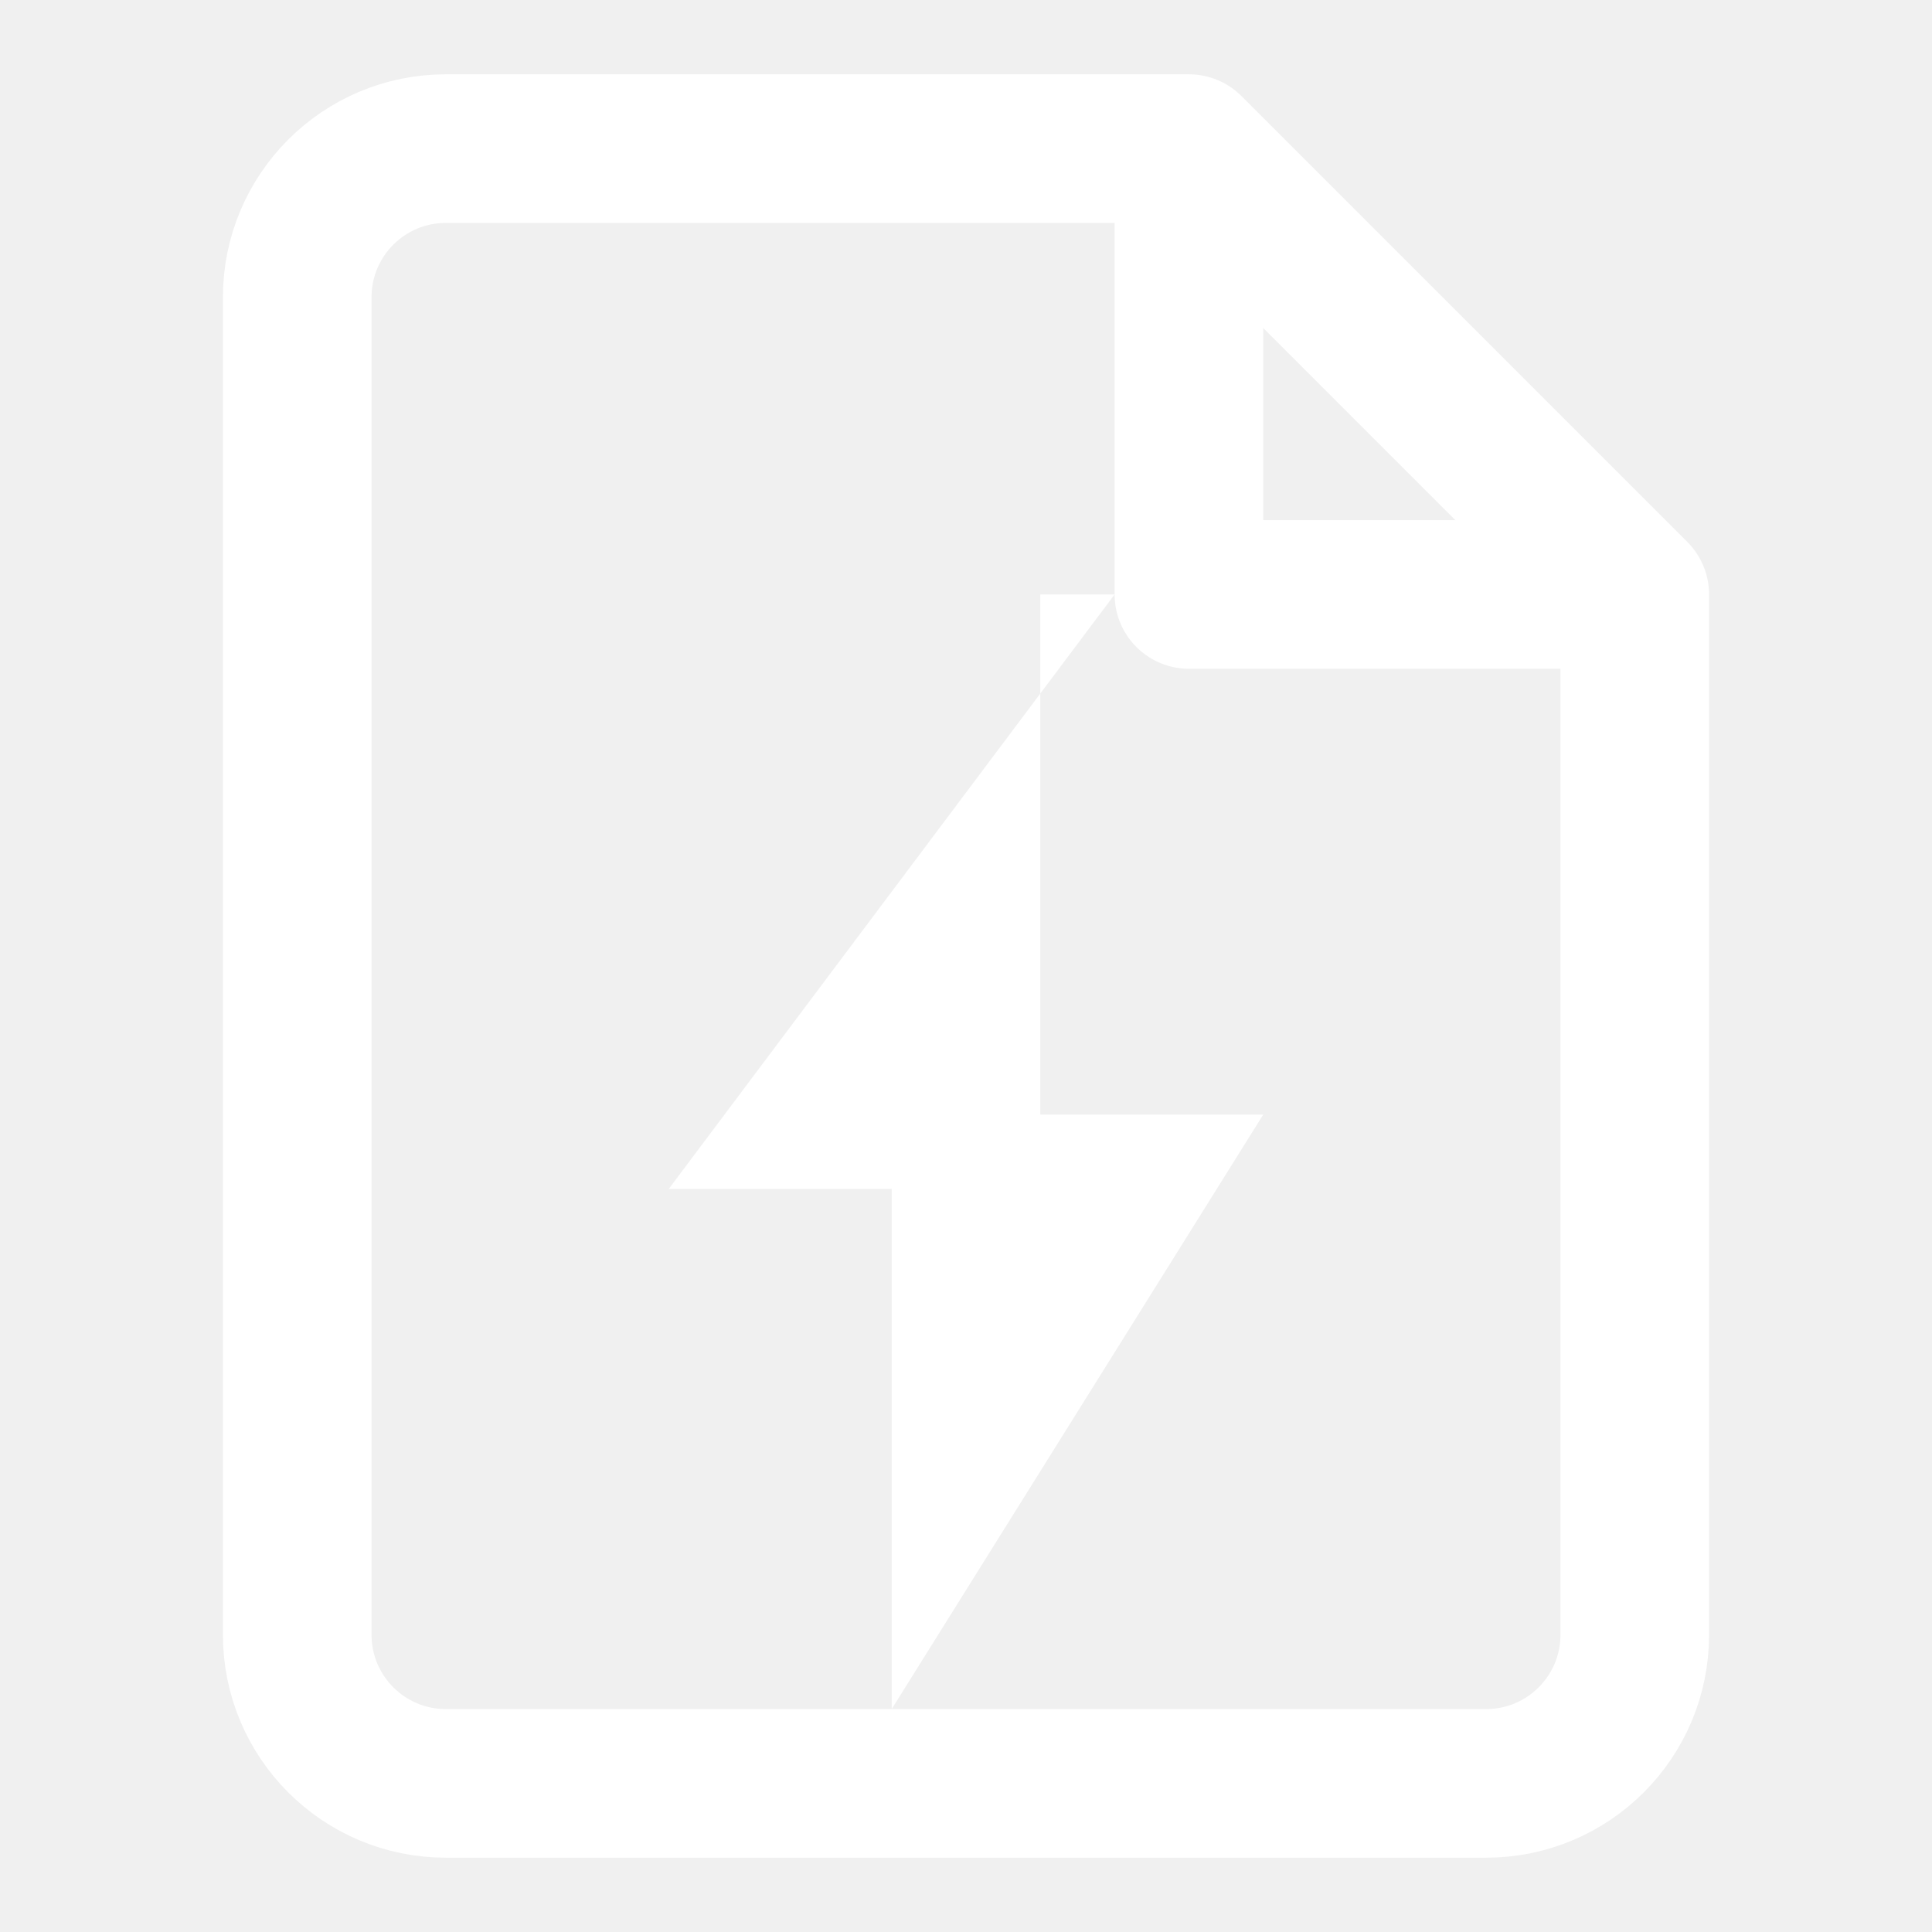
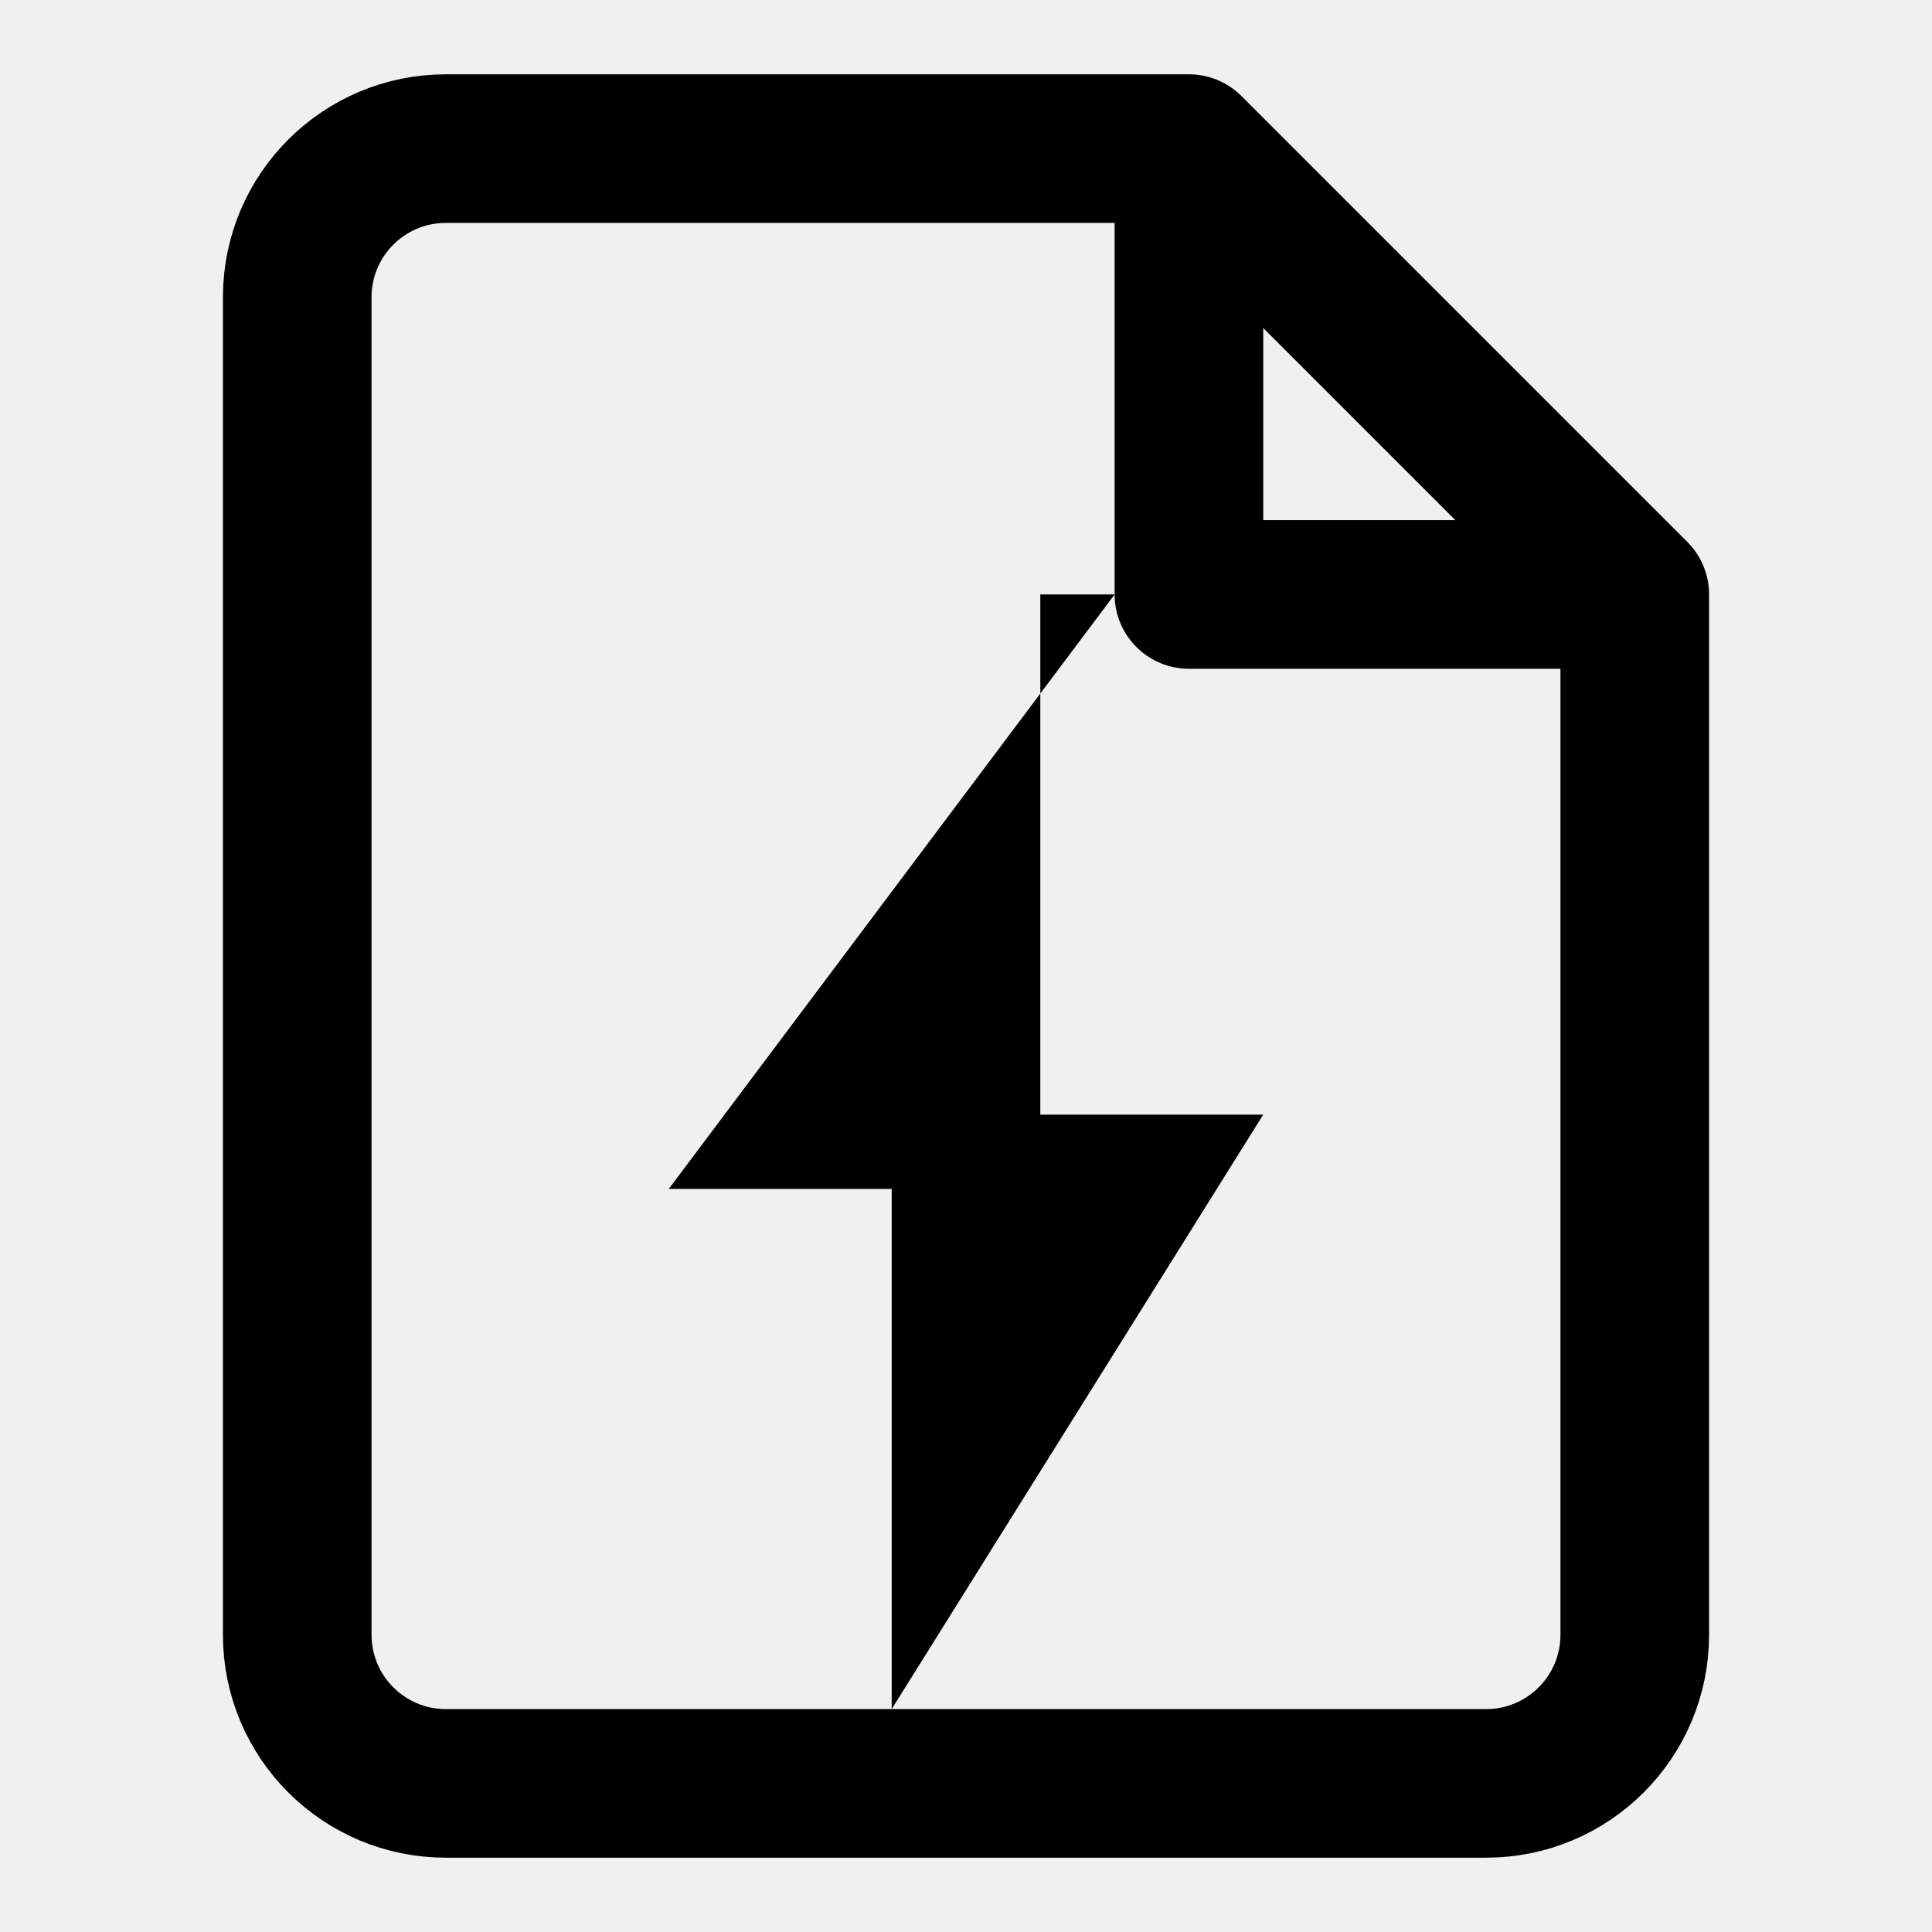
<svg xmlns="http://www.w3.org/2000/svg" width="13" height="13" viewBox="0 0 13 13" fill="none">
-   <path d="M3 1 H8 L11 4 V11 A1 1 0 0 1 10 12 H3 A1 1 0 0 1 2 11 V2 A1 1 0 0 1 3 1 Z" stroke="#FFFFFF" stroke-width="1" stroke-linejoin="round" fill="none" />
-   <path d="M8 1 V4 H11" stroke="#FFFFFF" stroke-width="1" stroke-linejoin="round" fill="none" />
-   <path d="M7.5 4 L4.5 8 H6 V11.5 L8.5 7.5 H7 V4 Z" fill="#FFFFFF" />
+   <path d="M3 1 H8 L11 4 V11 A1 1 0 0 1 10 12 H3 A1 1 0 0 1 2 11 V2 A1 1 0 0 1 3 1 Z" stroke="#000000" stroke-width="1" stroke-linejoin="round" fill="none" />
+   <path d="M8 1 V4 H11" stroke="#000000" stroke-width="1" stroke-linejoin="round" fill="none" />
+   <path d="M7.5 4 L4.5 8 H6 V11.5 L8.5 7.5 H7 V4 Z" fill="#000000" />
</svg>
